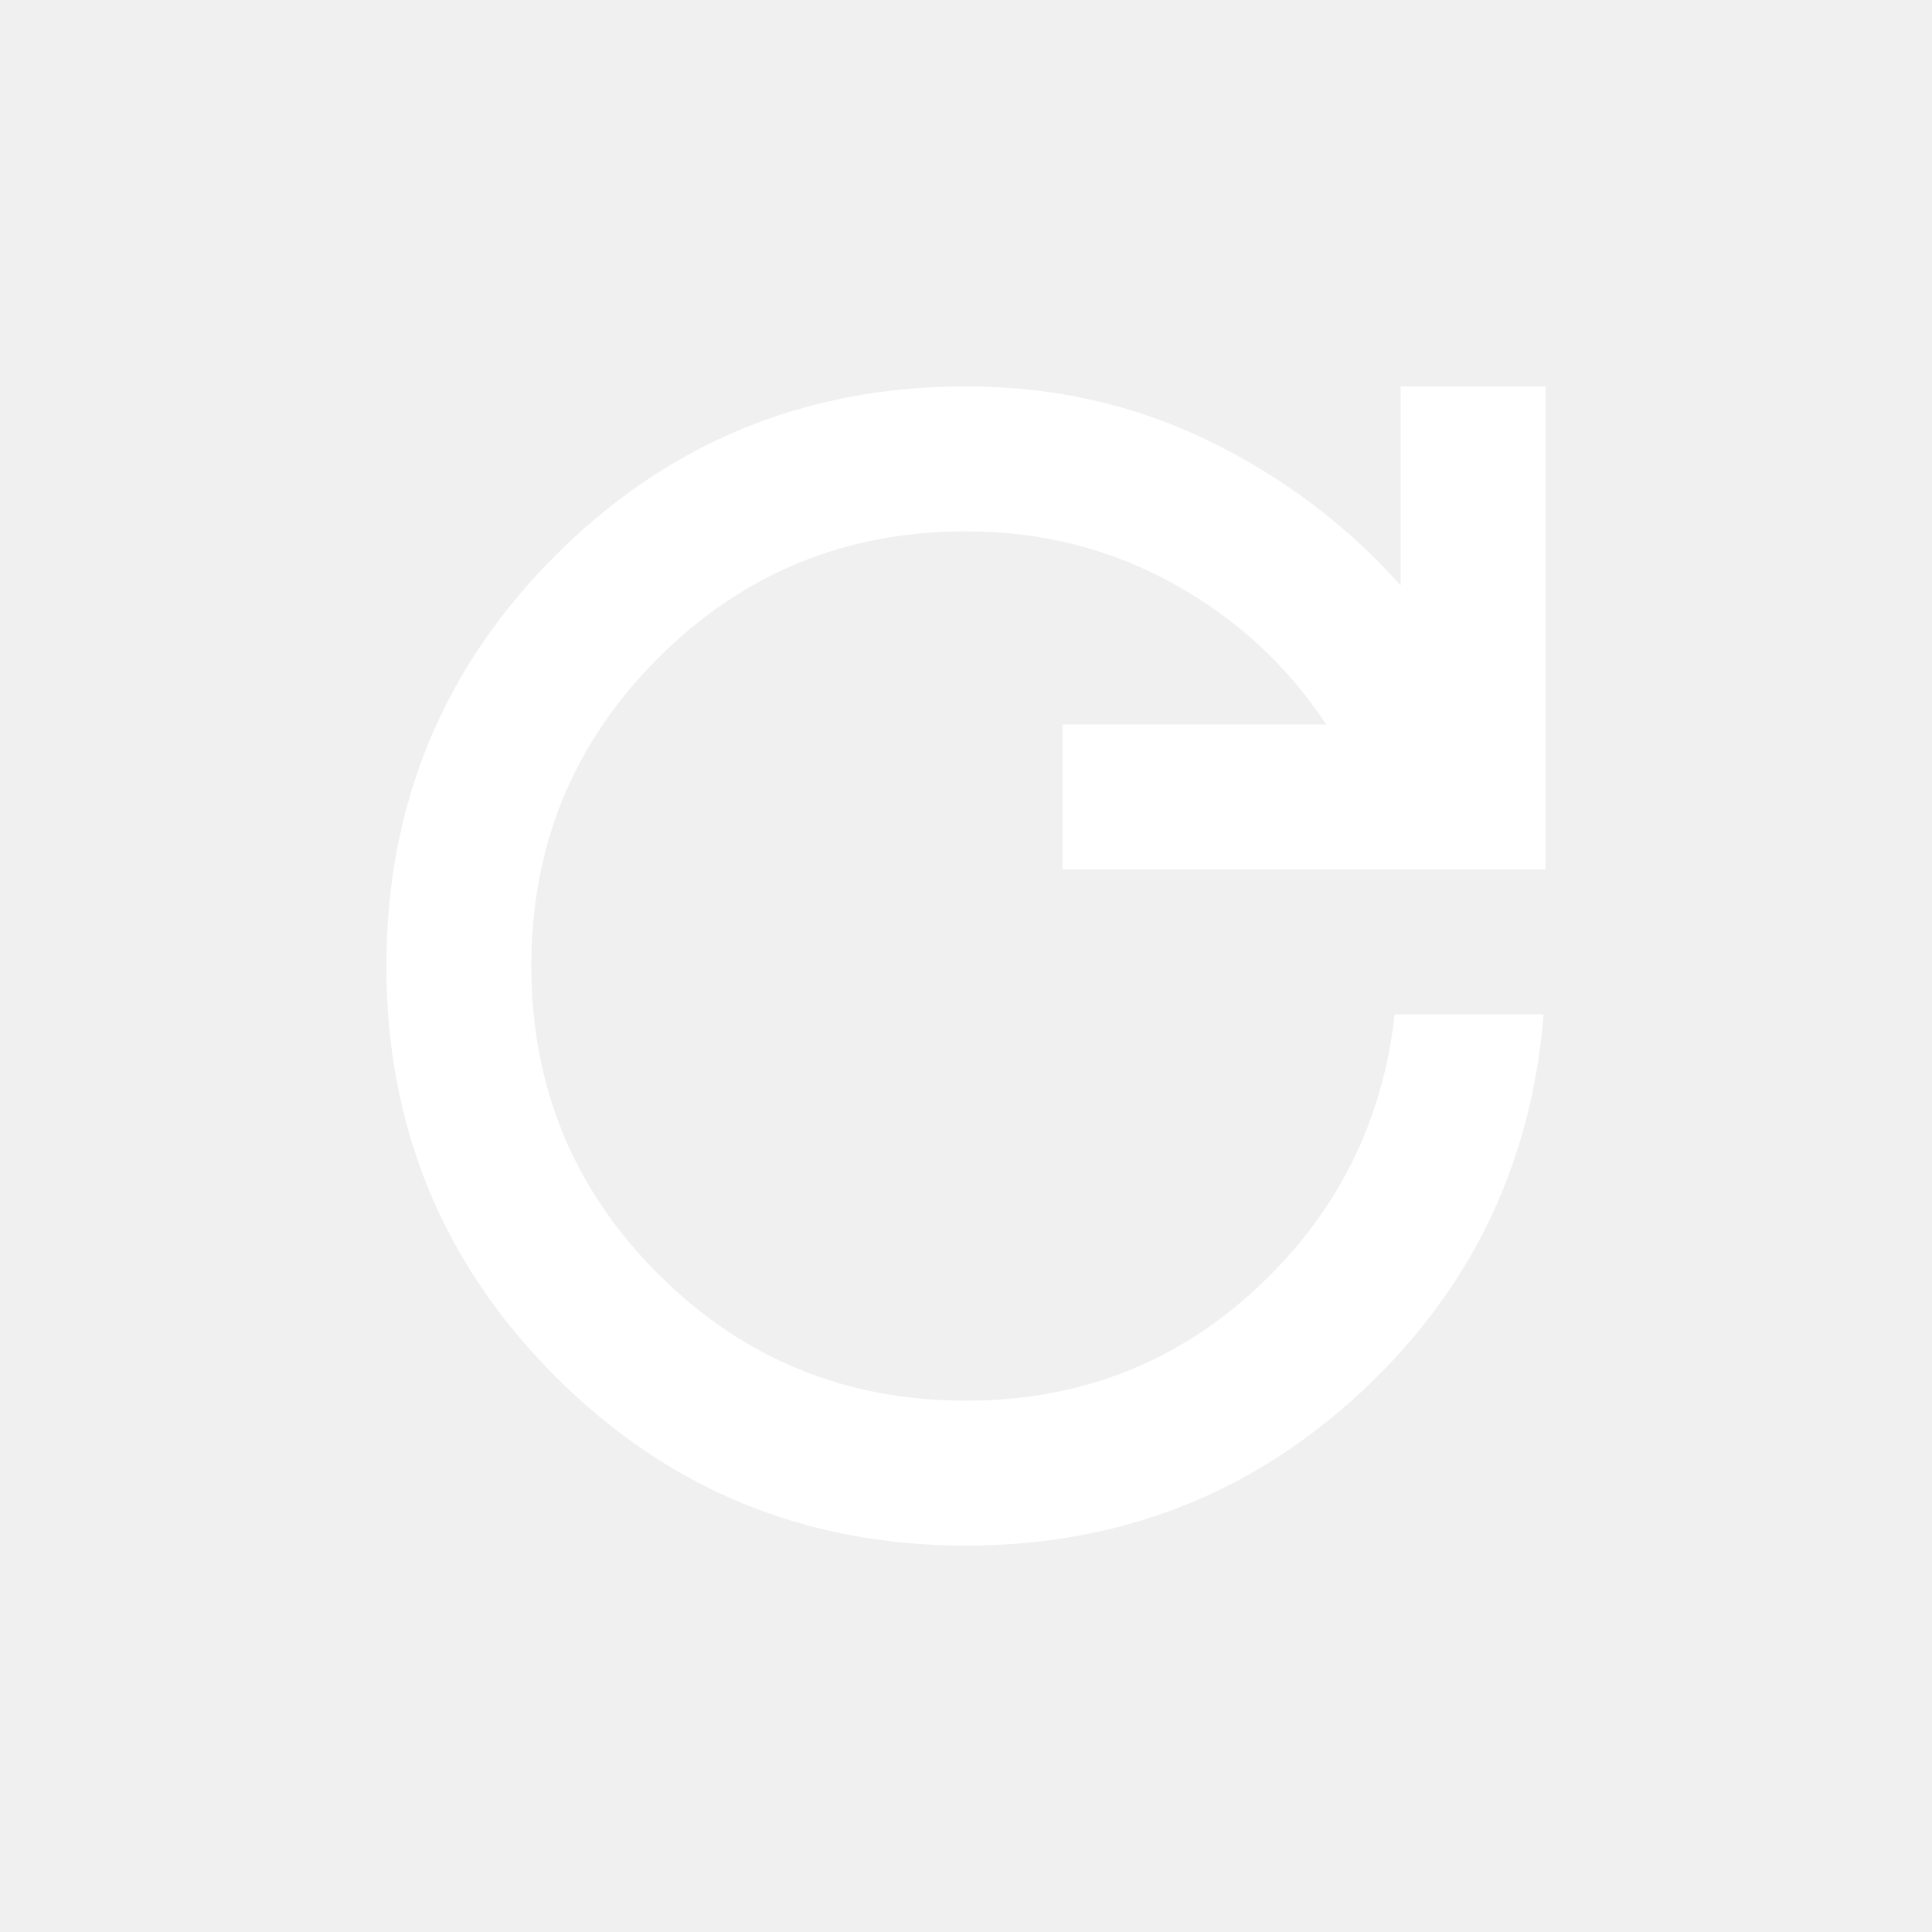
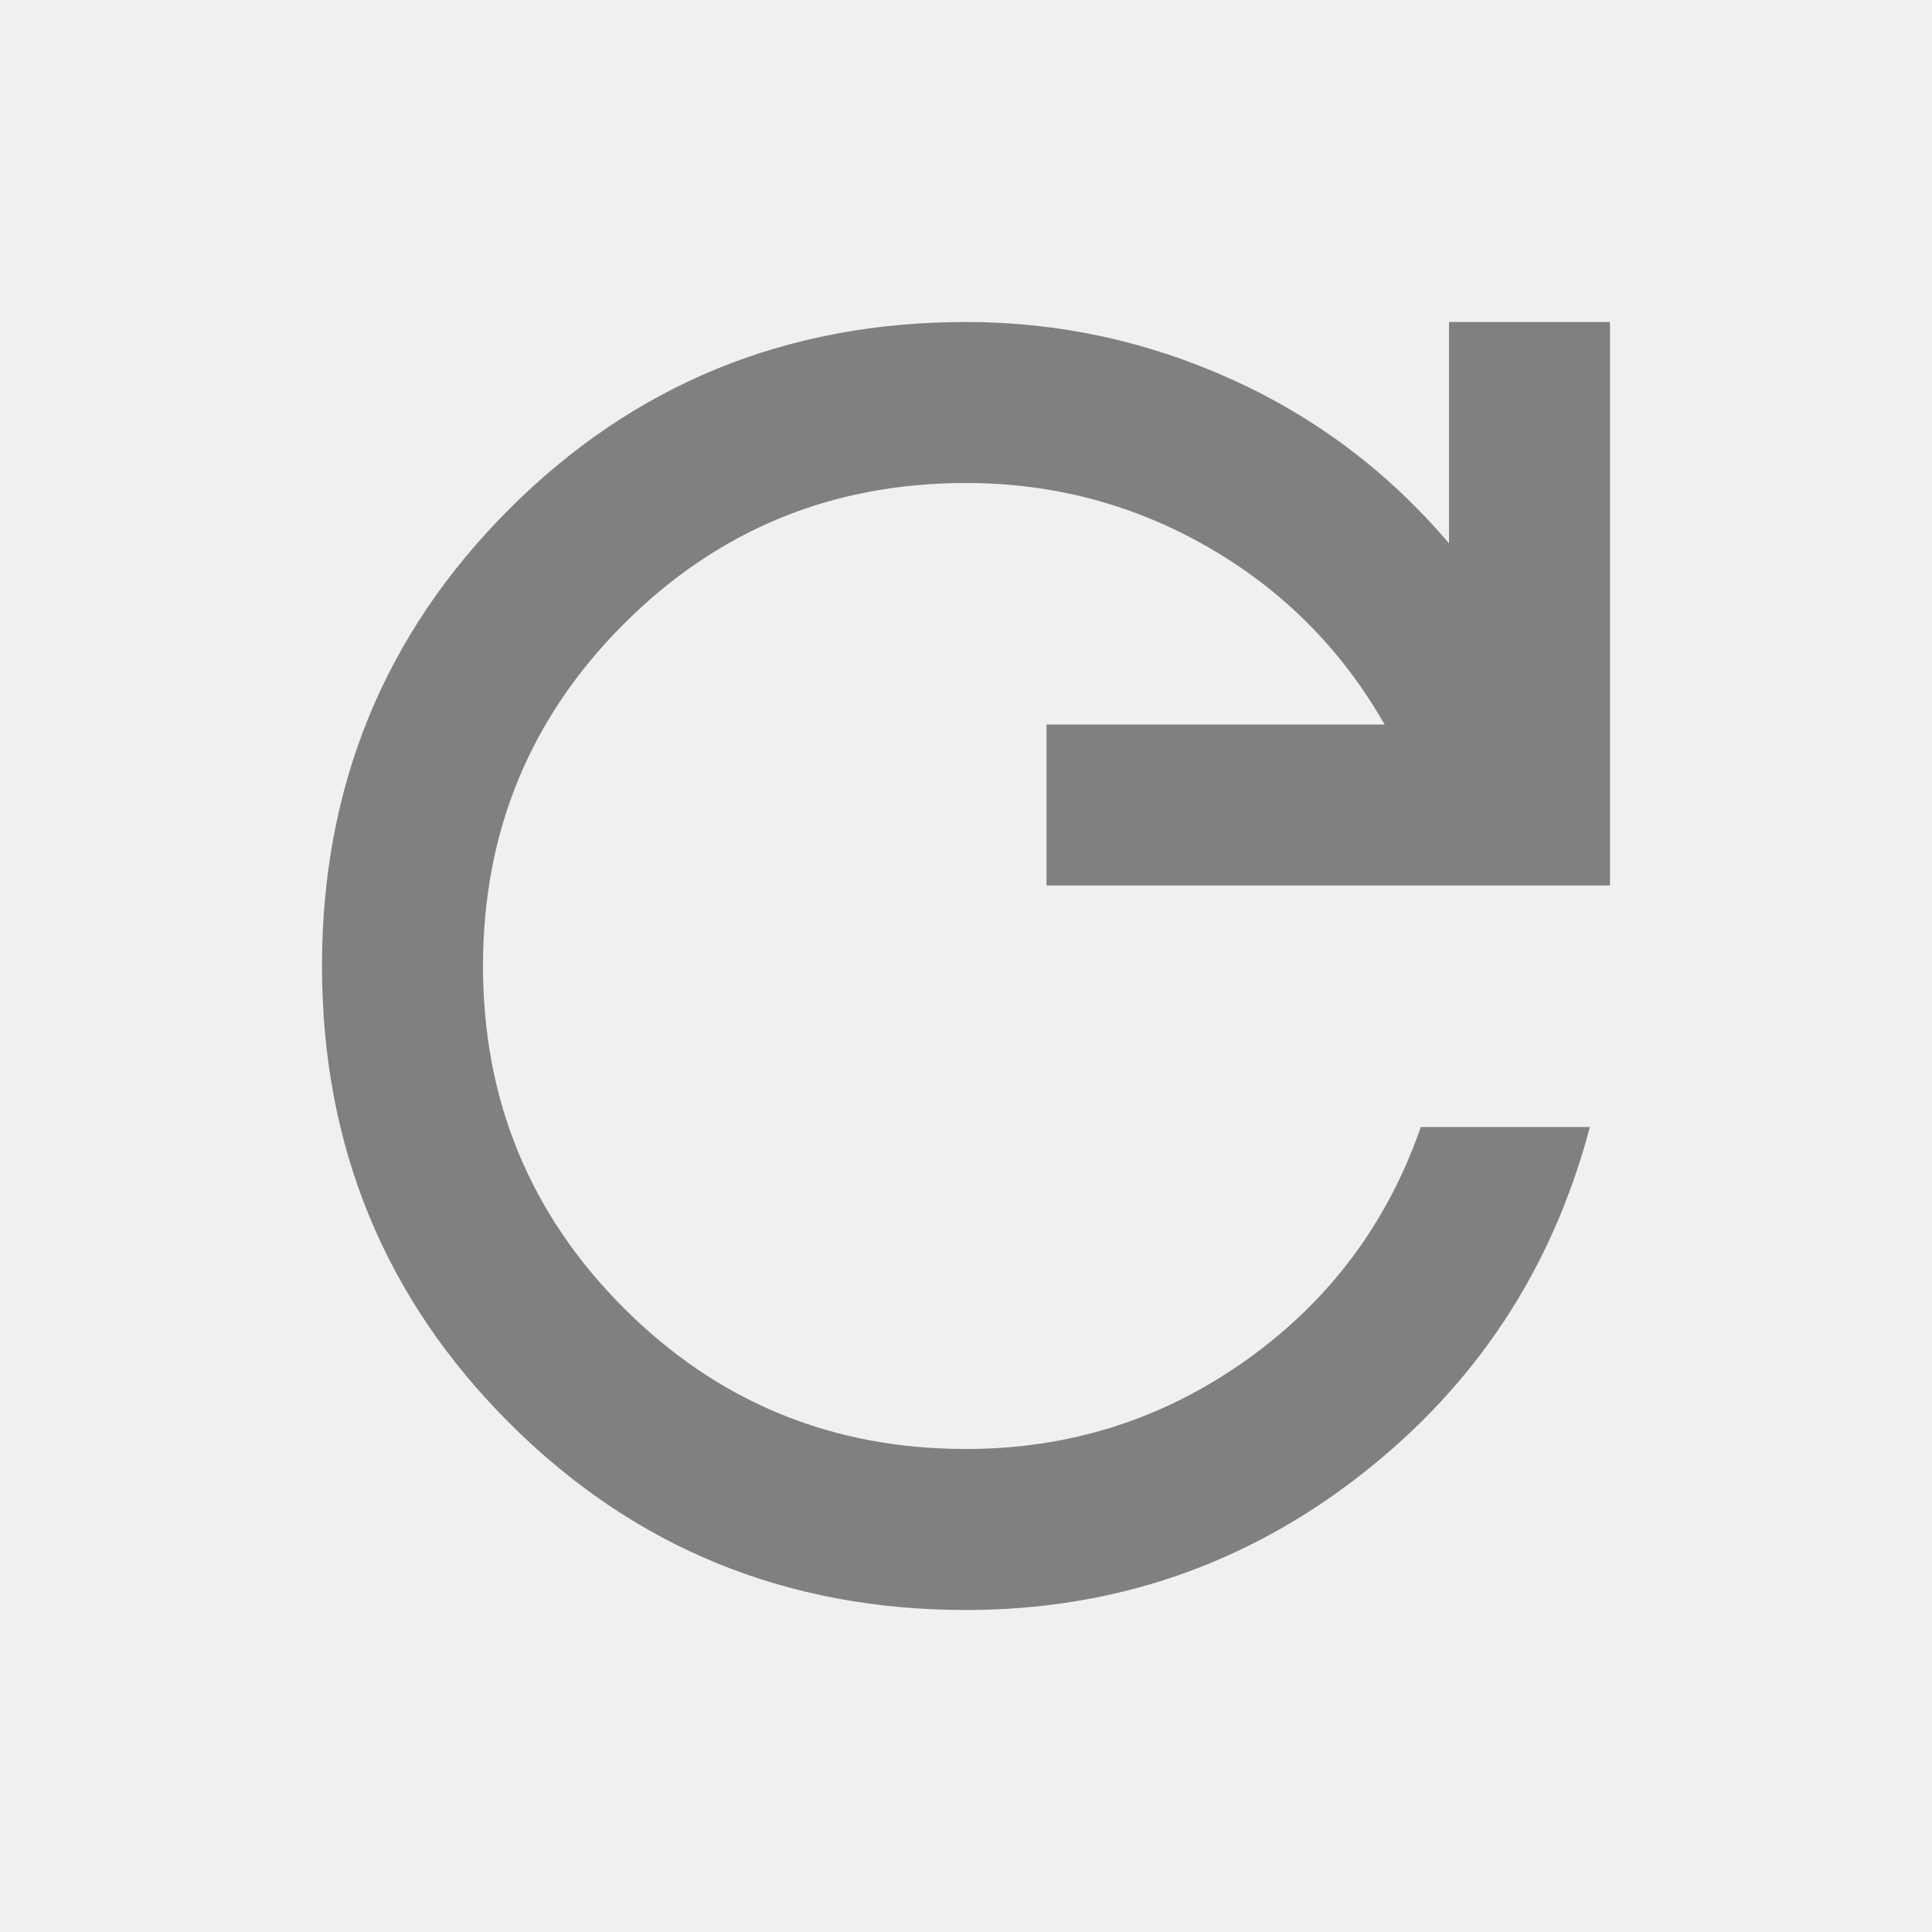
- <svg xmlns="http://www.w3.org/2000/svg" height="20px" viewBox="0 -960 960 960" width="20px" fill="#FFFFFF">
-   <path d="M480-192q-120 0-204-84t-84-204q0-120 84-204t204-84q65 0 120.5 27t95.5 72v-99h72v240H528v-72h131q-29-44-76-70t-103-26q-90 0-153 63t-63 153q0 90 63 153t153 63q84 0 144-55.5T693-456h74q-9 112-91 188t-196 76Z" />
+ <svg xmlns="http://www.w3.org/2000/svg" height="24px" viewBox="0 -960 960 960" width="24px" fill="#808080">
+   <path d="M480-160q-134 0-227-93t-93-227q0-134 93-227t227-93q69 0 132 28.5T720-690v-110h80v280H520v-80h168q-32-56-87.5-88T480-720q-100 0-170 70t-70 170q0 100 70 170t170 70q77 0 139-44t87-116h84q-28 106-114 173t-196 67Z" />
</svg>
